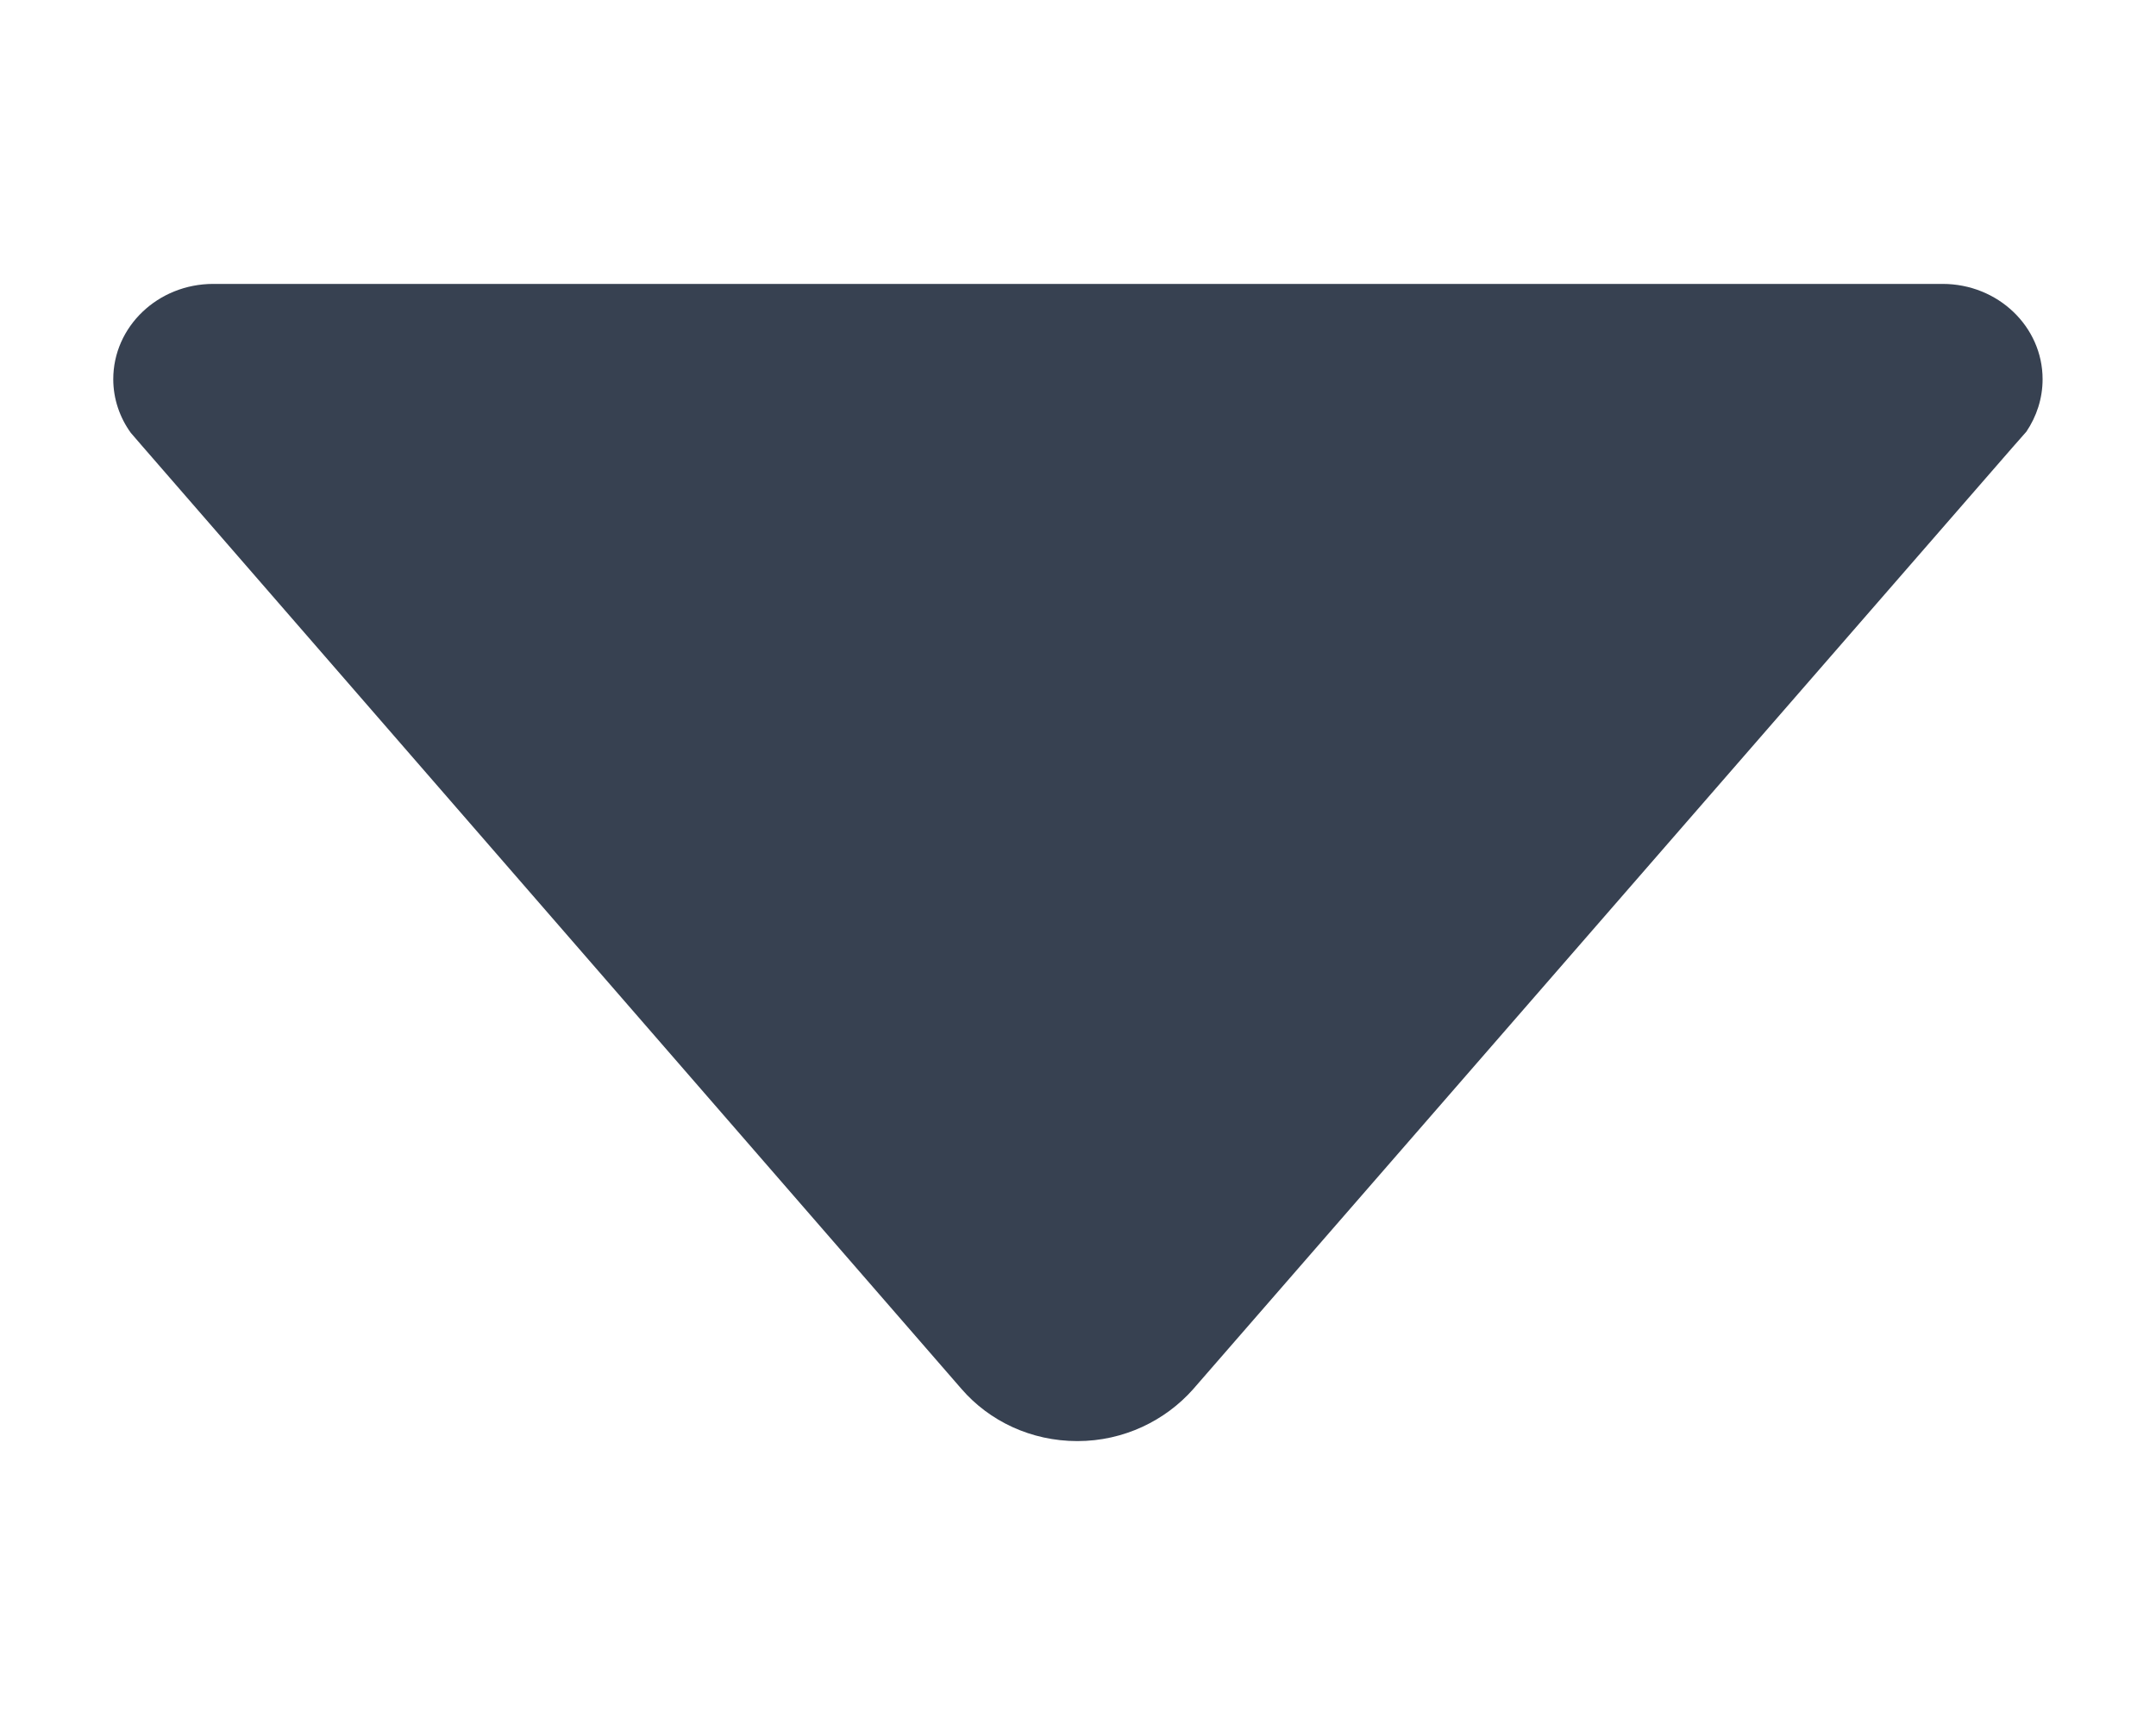
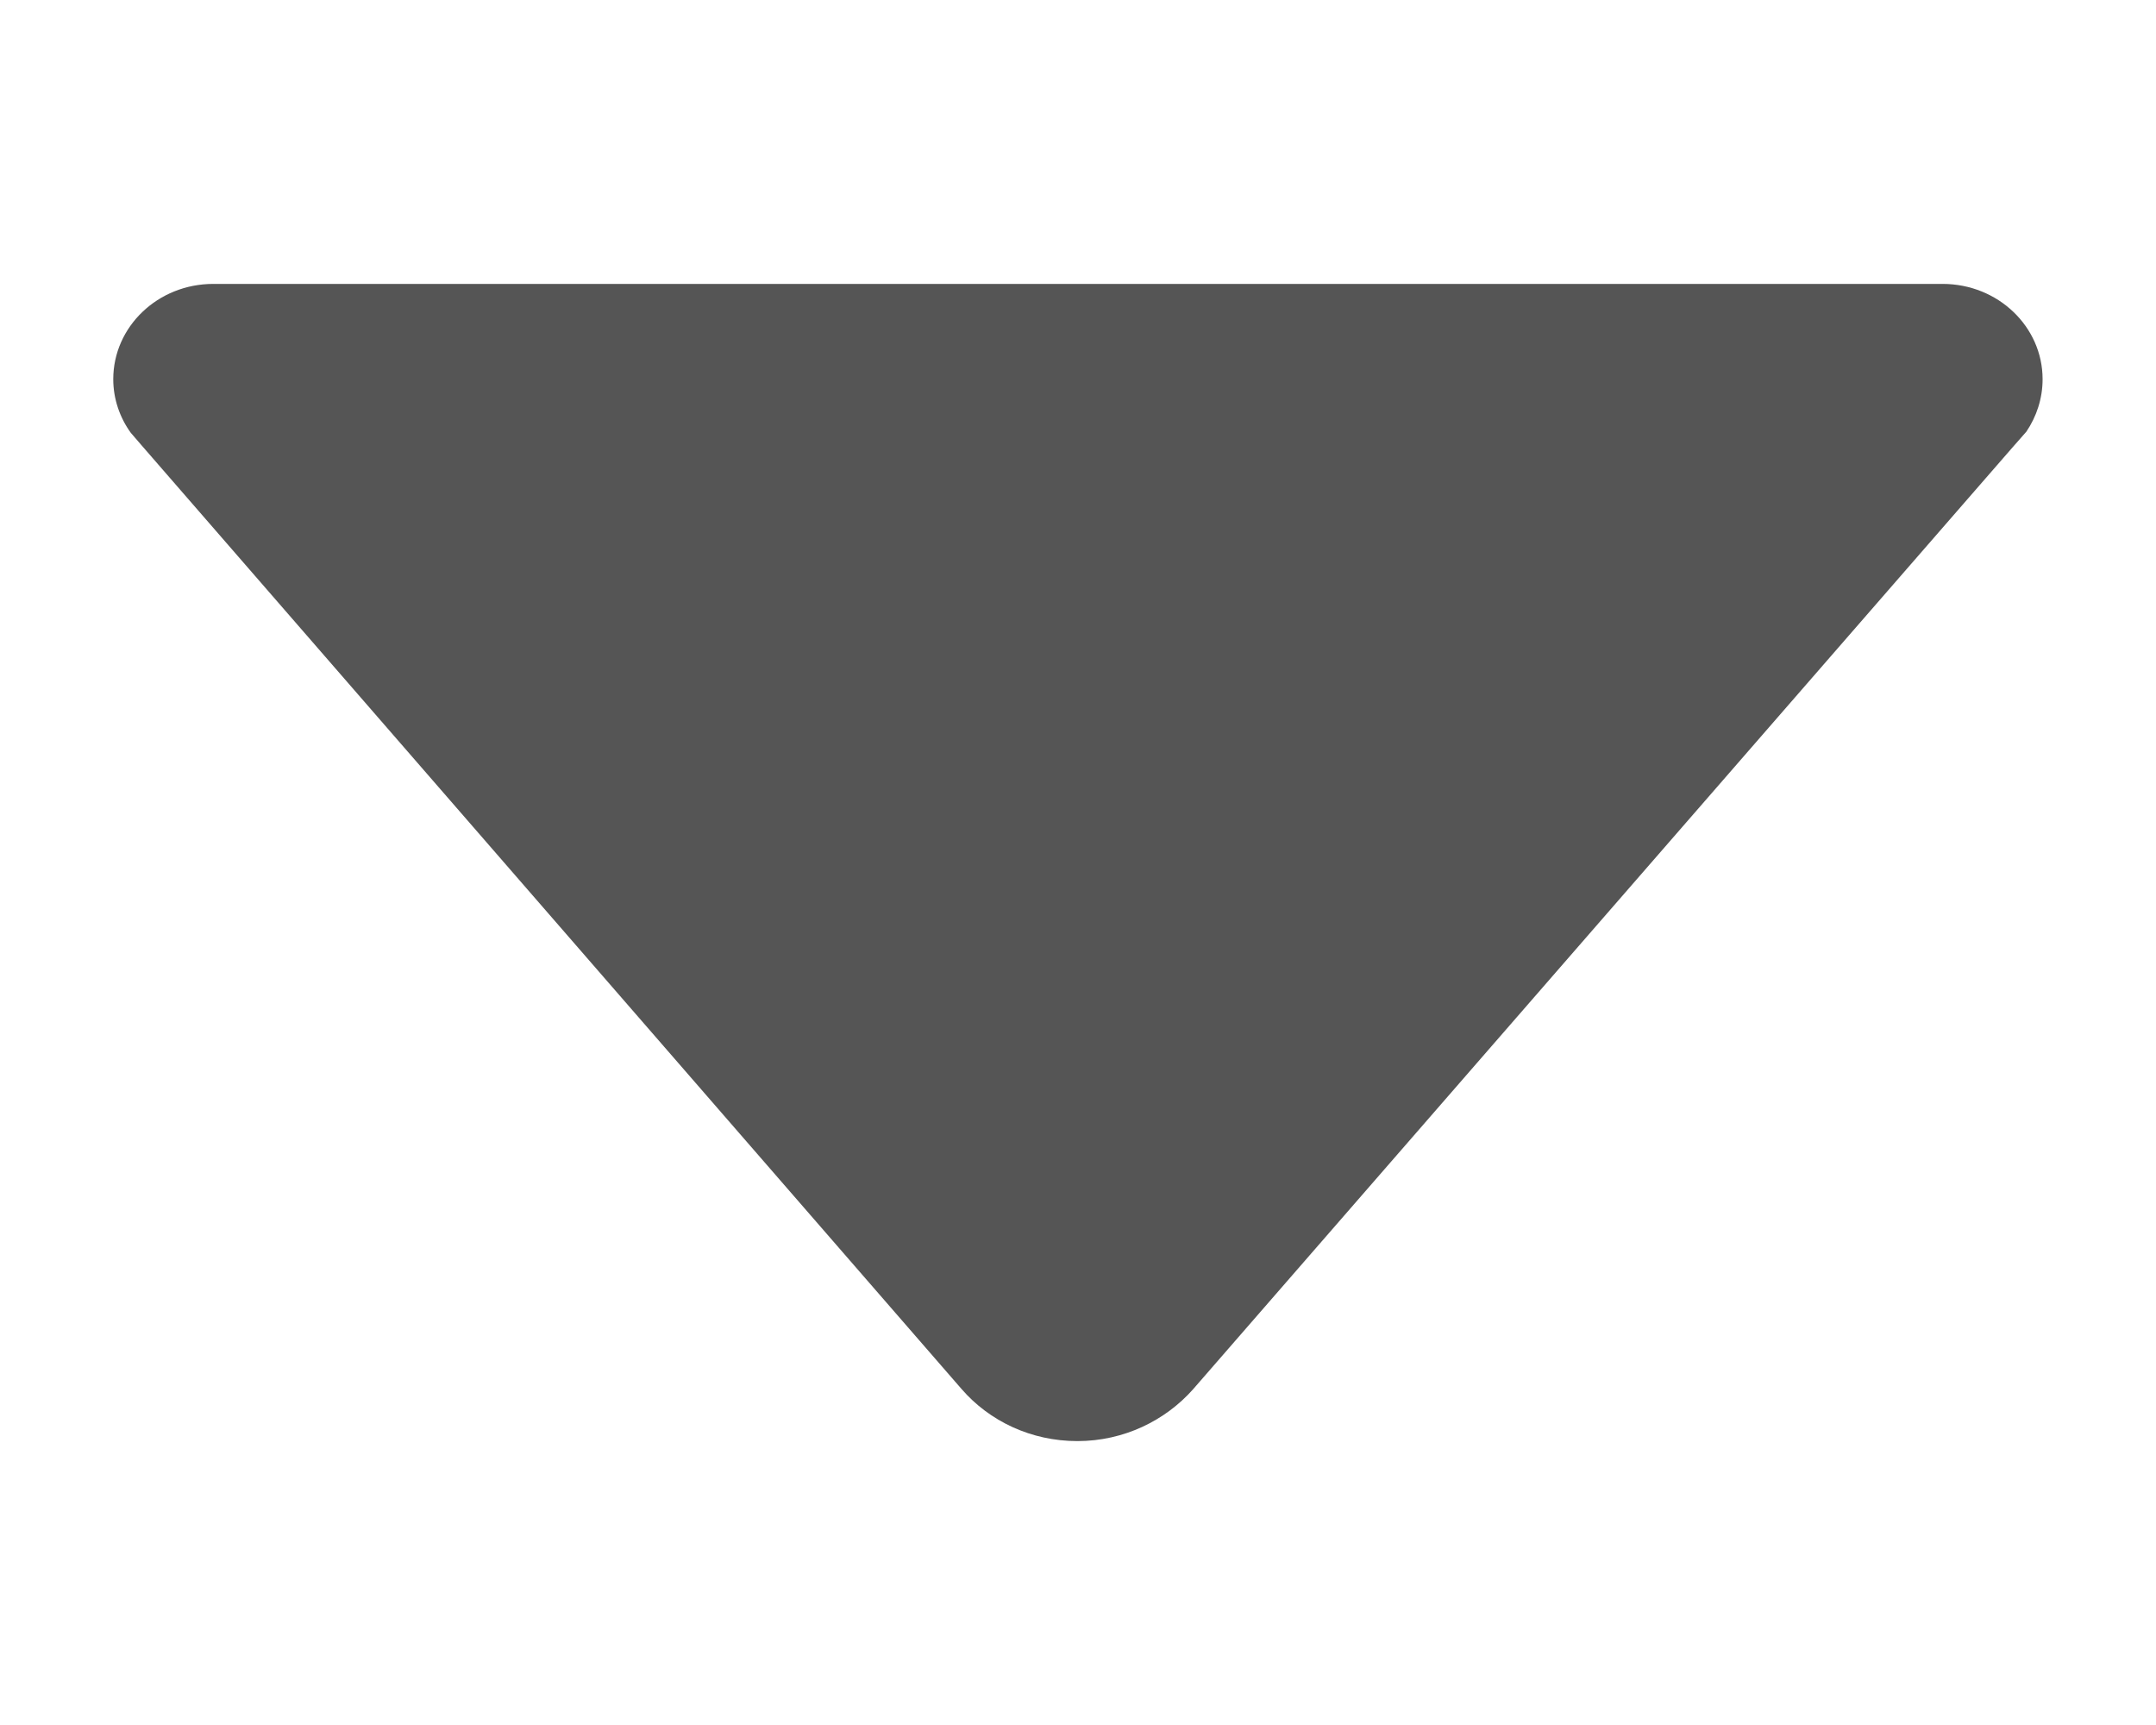
<svg xmlns="http://www.w3.org/2000/svg" width="15" height="12">
  <rect fill="none" id="canvas_background" height="14" width="17" y="-1" x="-1" />
-   <path fill="#374151" id="svg_1" d="m0.91,3.011l0.076,0.088l5.705,6.565c0.193,0.222 0.482,0.361 0.805,0.361c0.323,0 0.612,-0.143 0.805,-0.361l5.701,-6.552l0.096,-0.109c0.071,-0.105 0.113,-0.231 0.113,-0.365c0,-0.365 -0.31,-0.663 -0.696,-0.663l0,0l-12.031,0l0,0c-0.386,0 -0.696,0.298 -0.696,0.663c0,0.138 0.046,0.268 0.122,0.373z" />
+   <path fill="#555555" id="svg_1" d="m0.91,3.011l0.076,0.088l5.705,6.565c0.193,0.222 0.482,0.361 0.805,0.361c0.323,0 0.612,-0.143 0.805,-0.361l5.701,-6.552l0.096,-0.109c0.071,-0.105 0.113,-0.231 0.113,-0.365c0,-0.365 -0.31,-0.663 -0.696,-0.663l0,0l-12.031,0l0,0c-0.386,0 -0.696,0.298 -0.696,0.663c0,0.138 0.046,0.268 0.122,0.373z" />
</svg>
